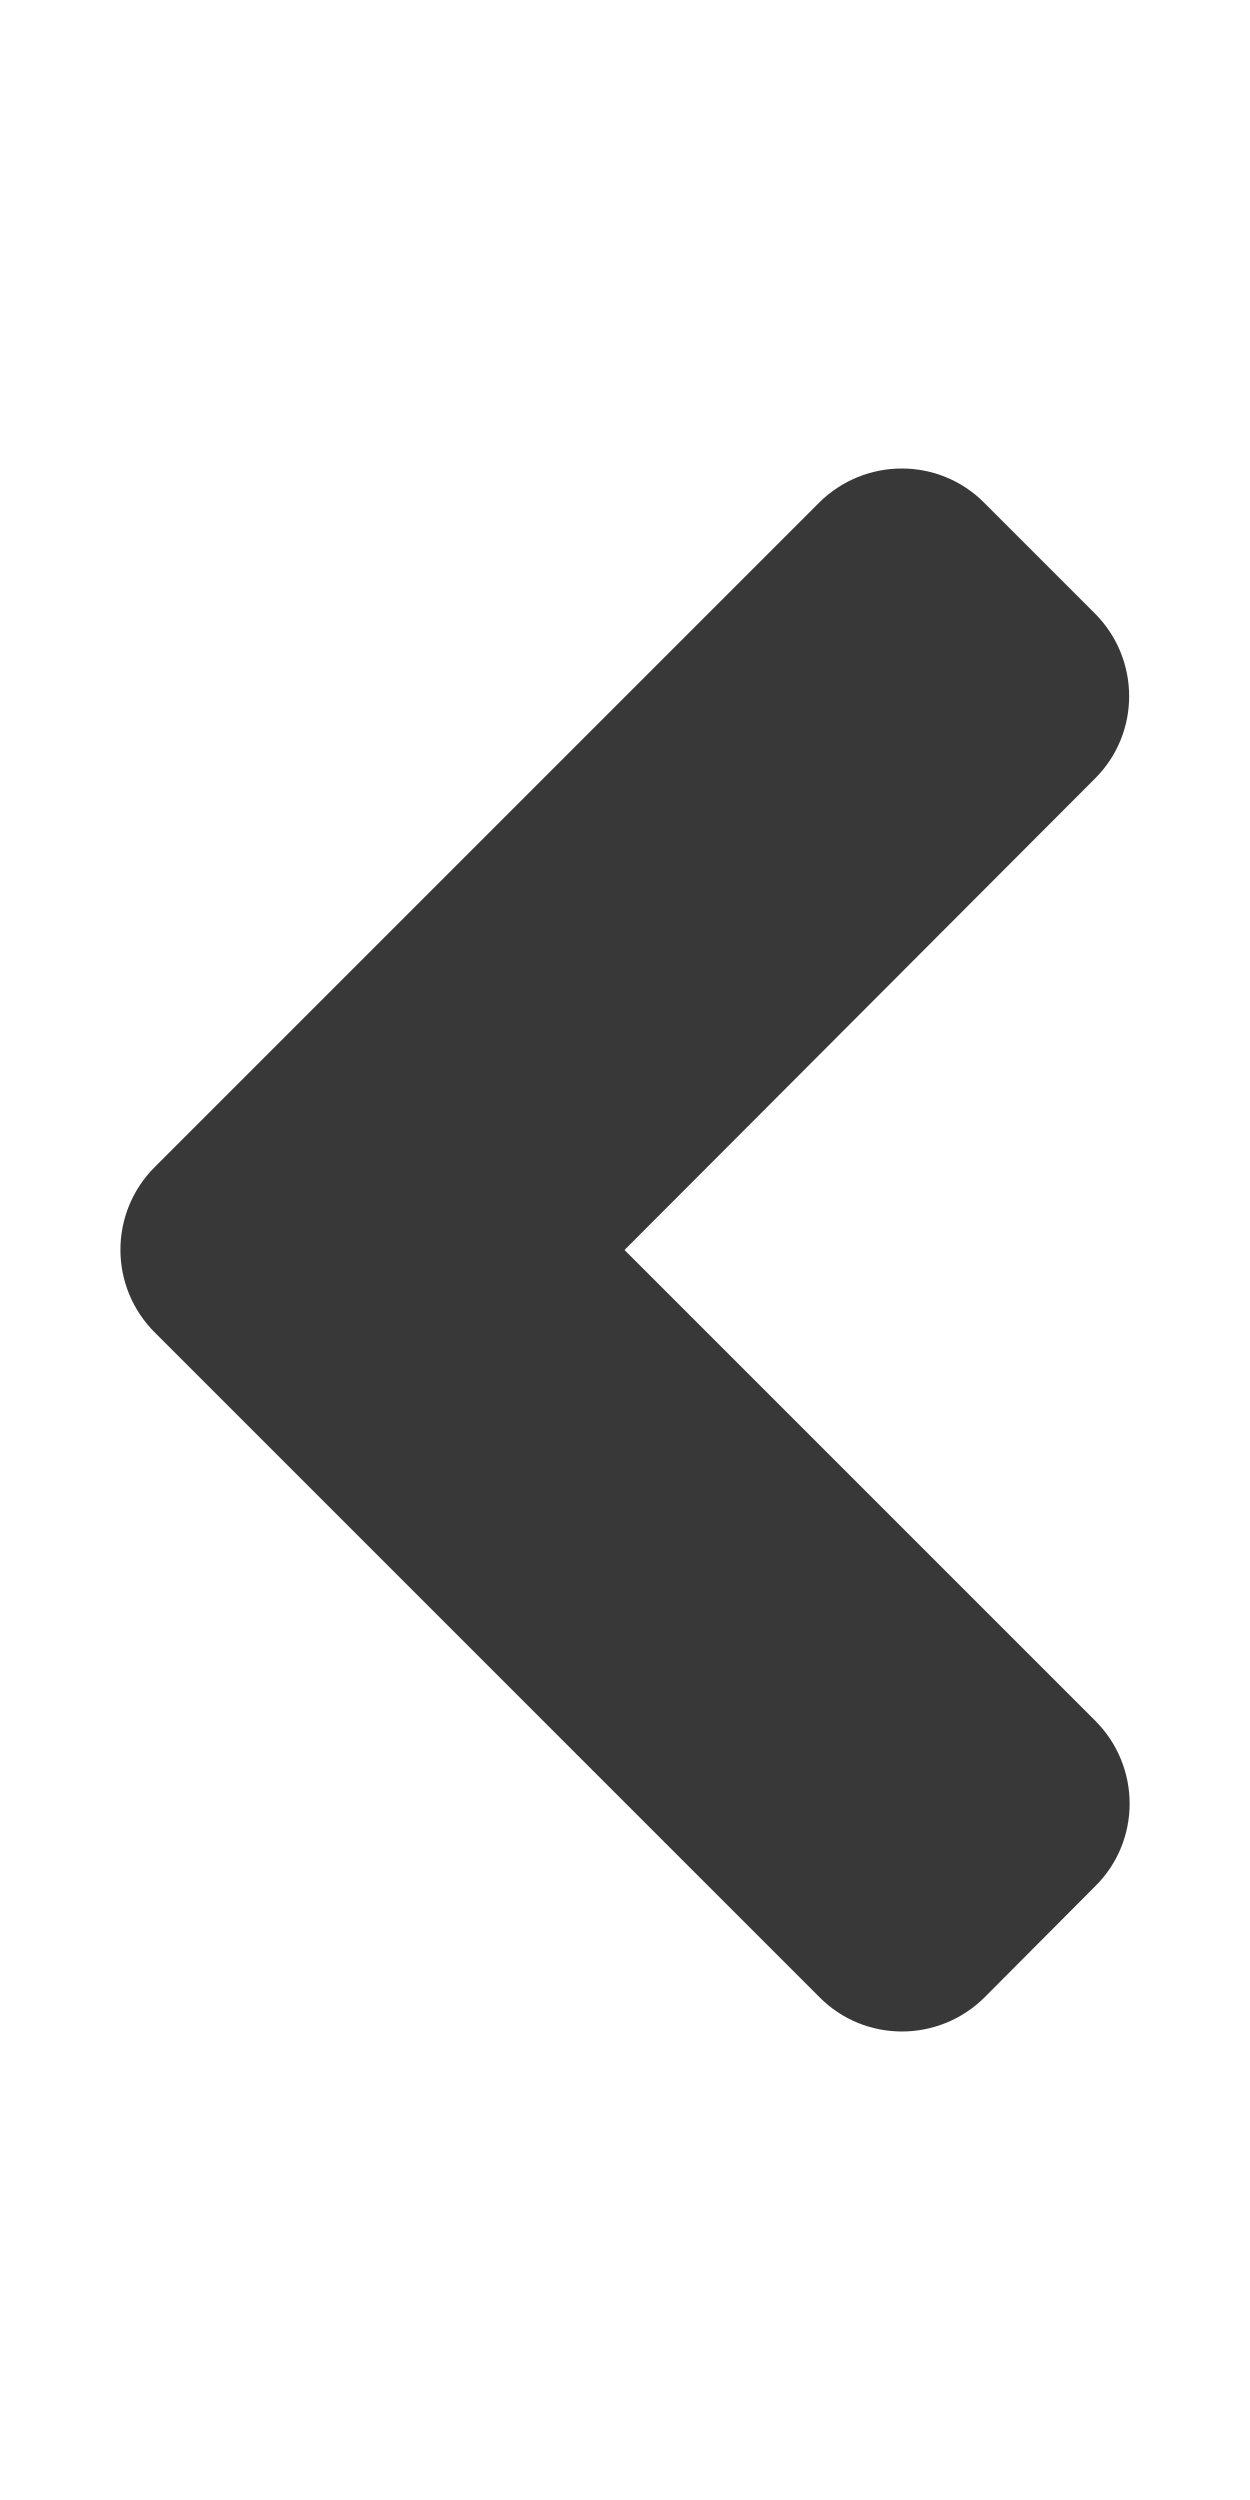
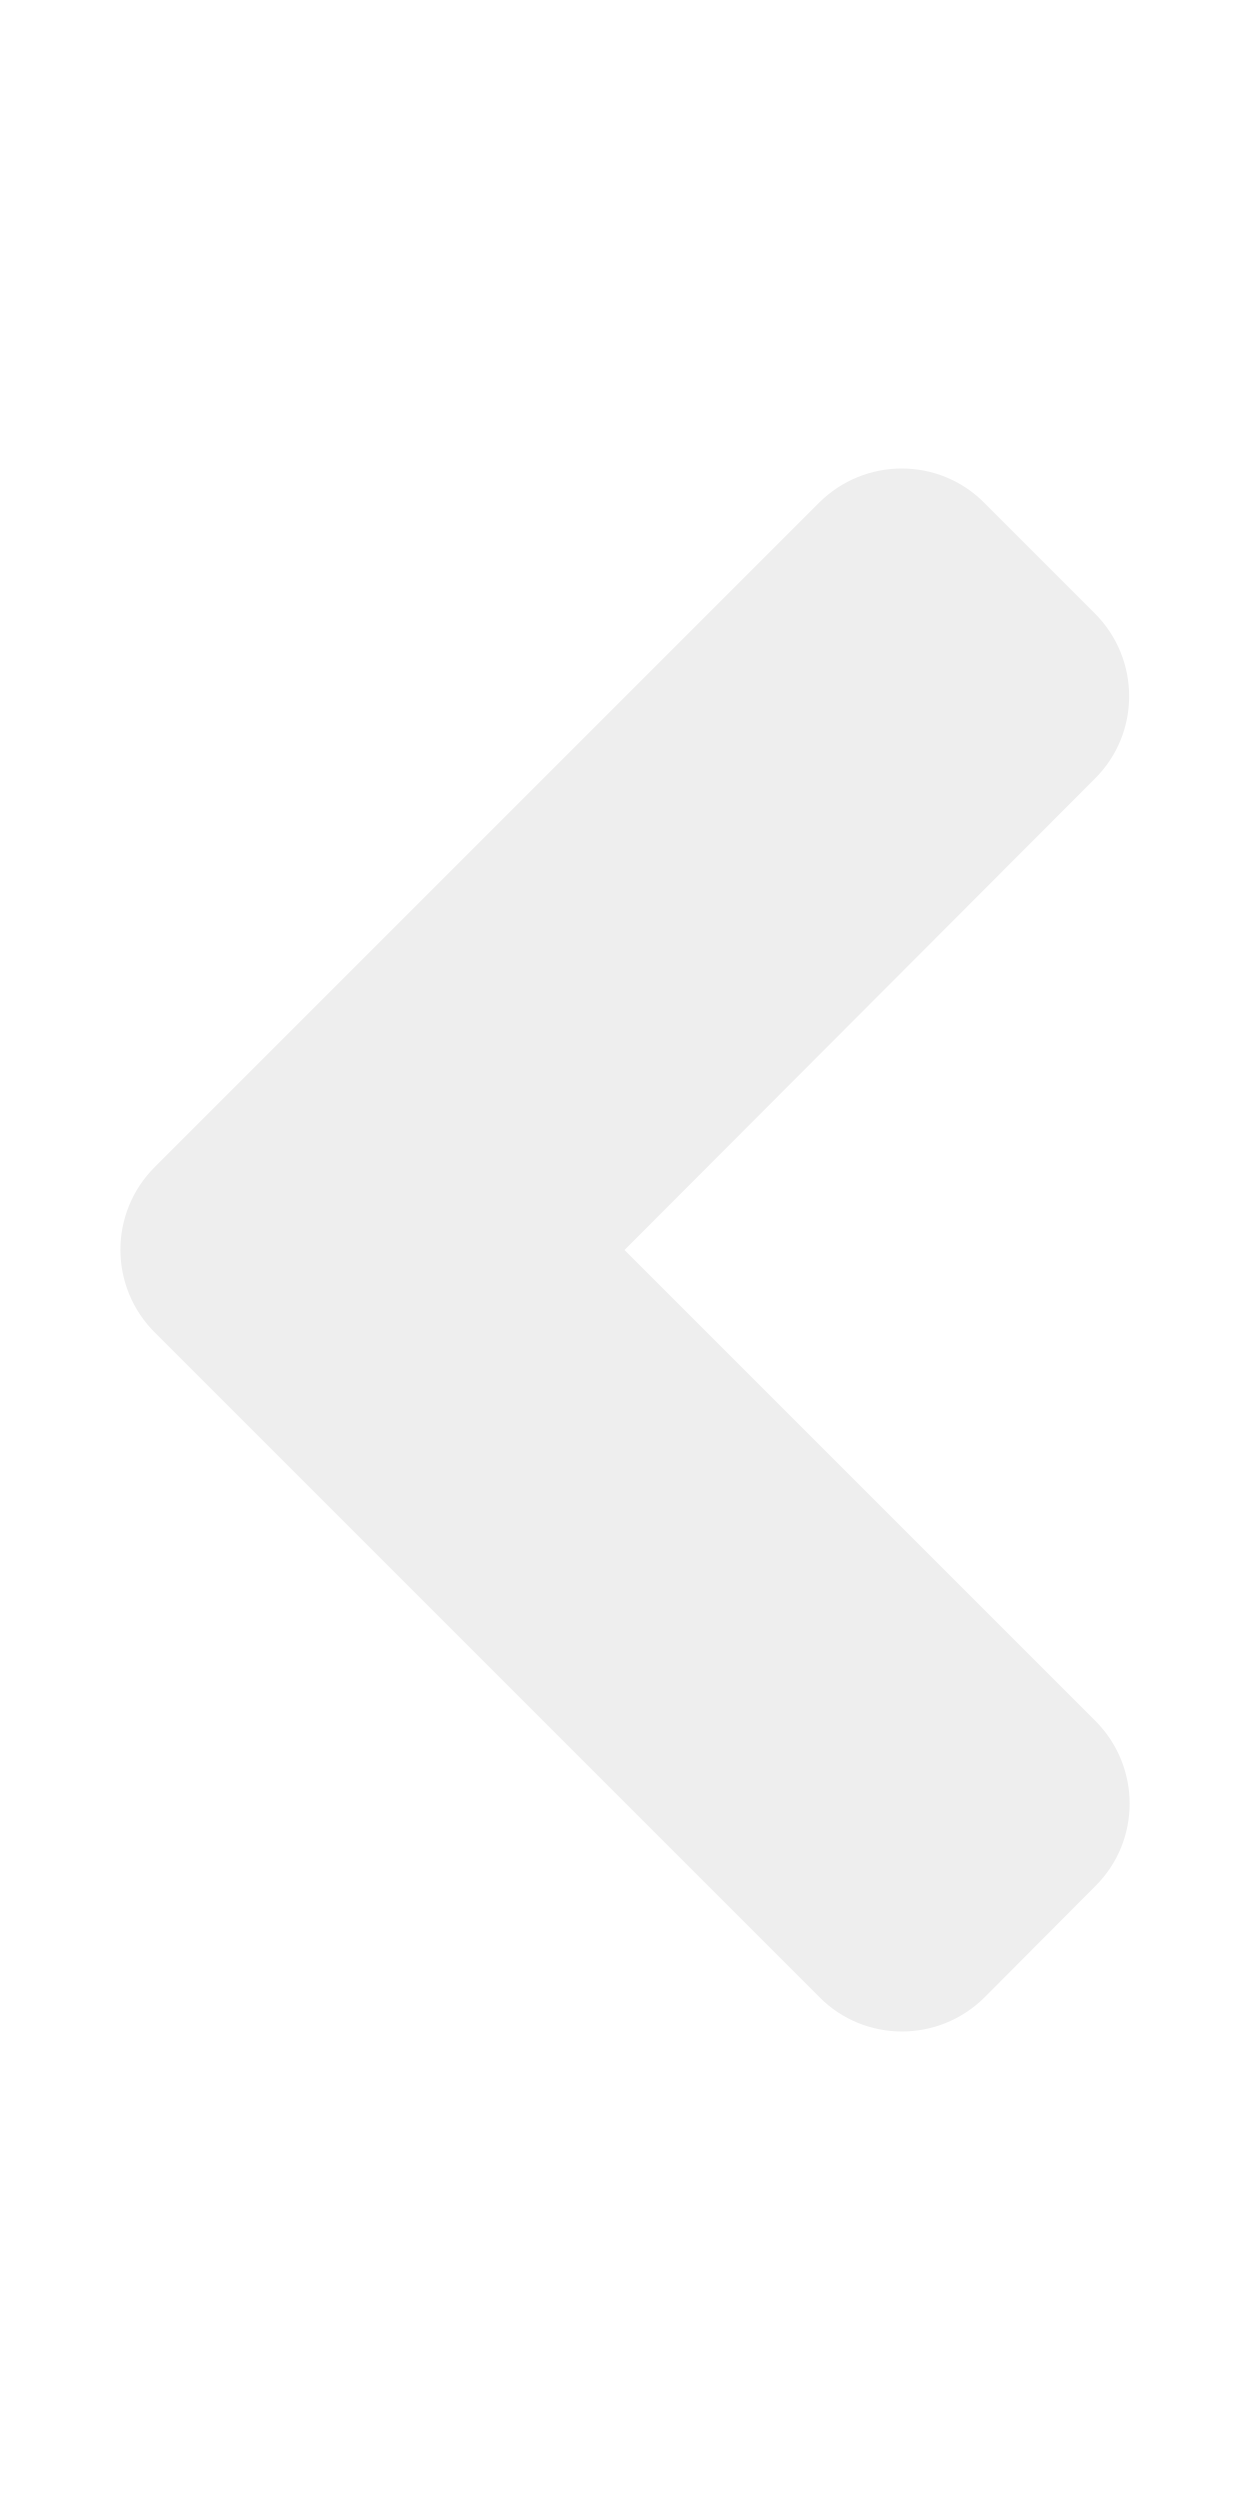
<svg xmlns="http://www.w3.org/2000/svg" class="svg-inline--fa fa-angle-left fa-w-8" viewBox="0 0 256 512">
-   <path fill="#383838" d="M31.7 239l136-136c9.4-9.4 24.6-9.4 33.9 0l22.6 22.6c9.4 9.4 9.4 24.6 0 33.9L127.9 256l96.4 96.4c9.4 9.4 9.4 24.6 0 33.9L201.7 409c-9.4 9.4-24.6 9.4-33.9 0l-136-136c-9.5-9.4-9.5-24.6-.1-34z" />
+   <path fill="#eee" d="M31.7 239l136-136c9.4-9.4 24.6-9.4 33.9 0l22.6 22.6c9.4 9.4 9.4 24.6 0 33.9L127.9 256l96.4 96.4c9.4 9.4 9.4 24.6 0 33.9L201.7 409c-9.4 9.4-24.6 9.4-33.9 0l-136-136c-9.5-9.4-9.5-24.6-.1-34z" />
</svg>
